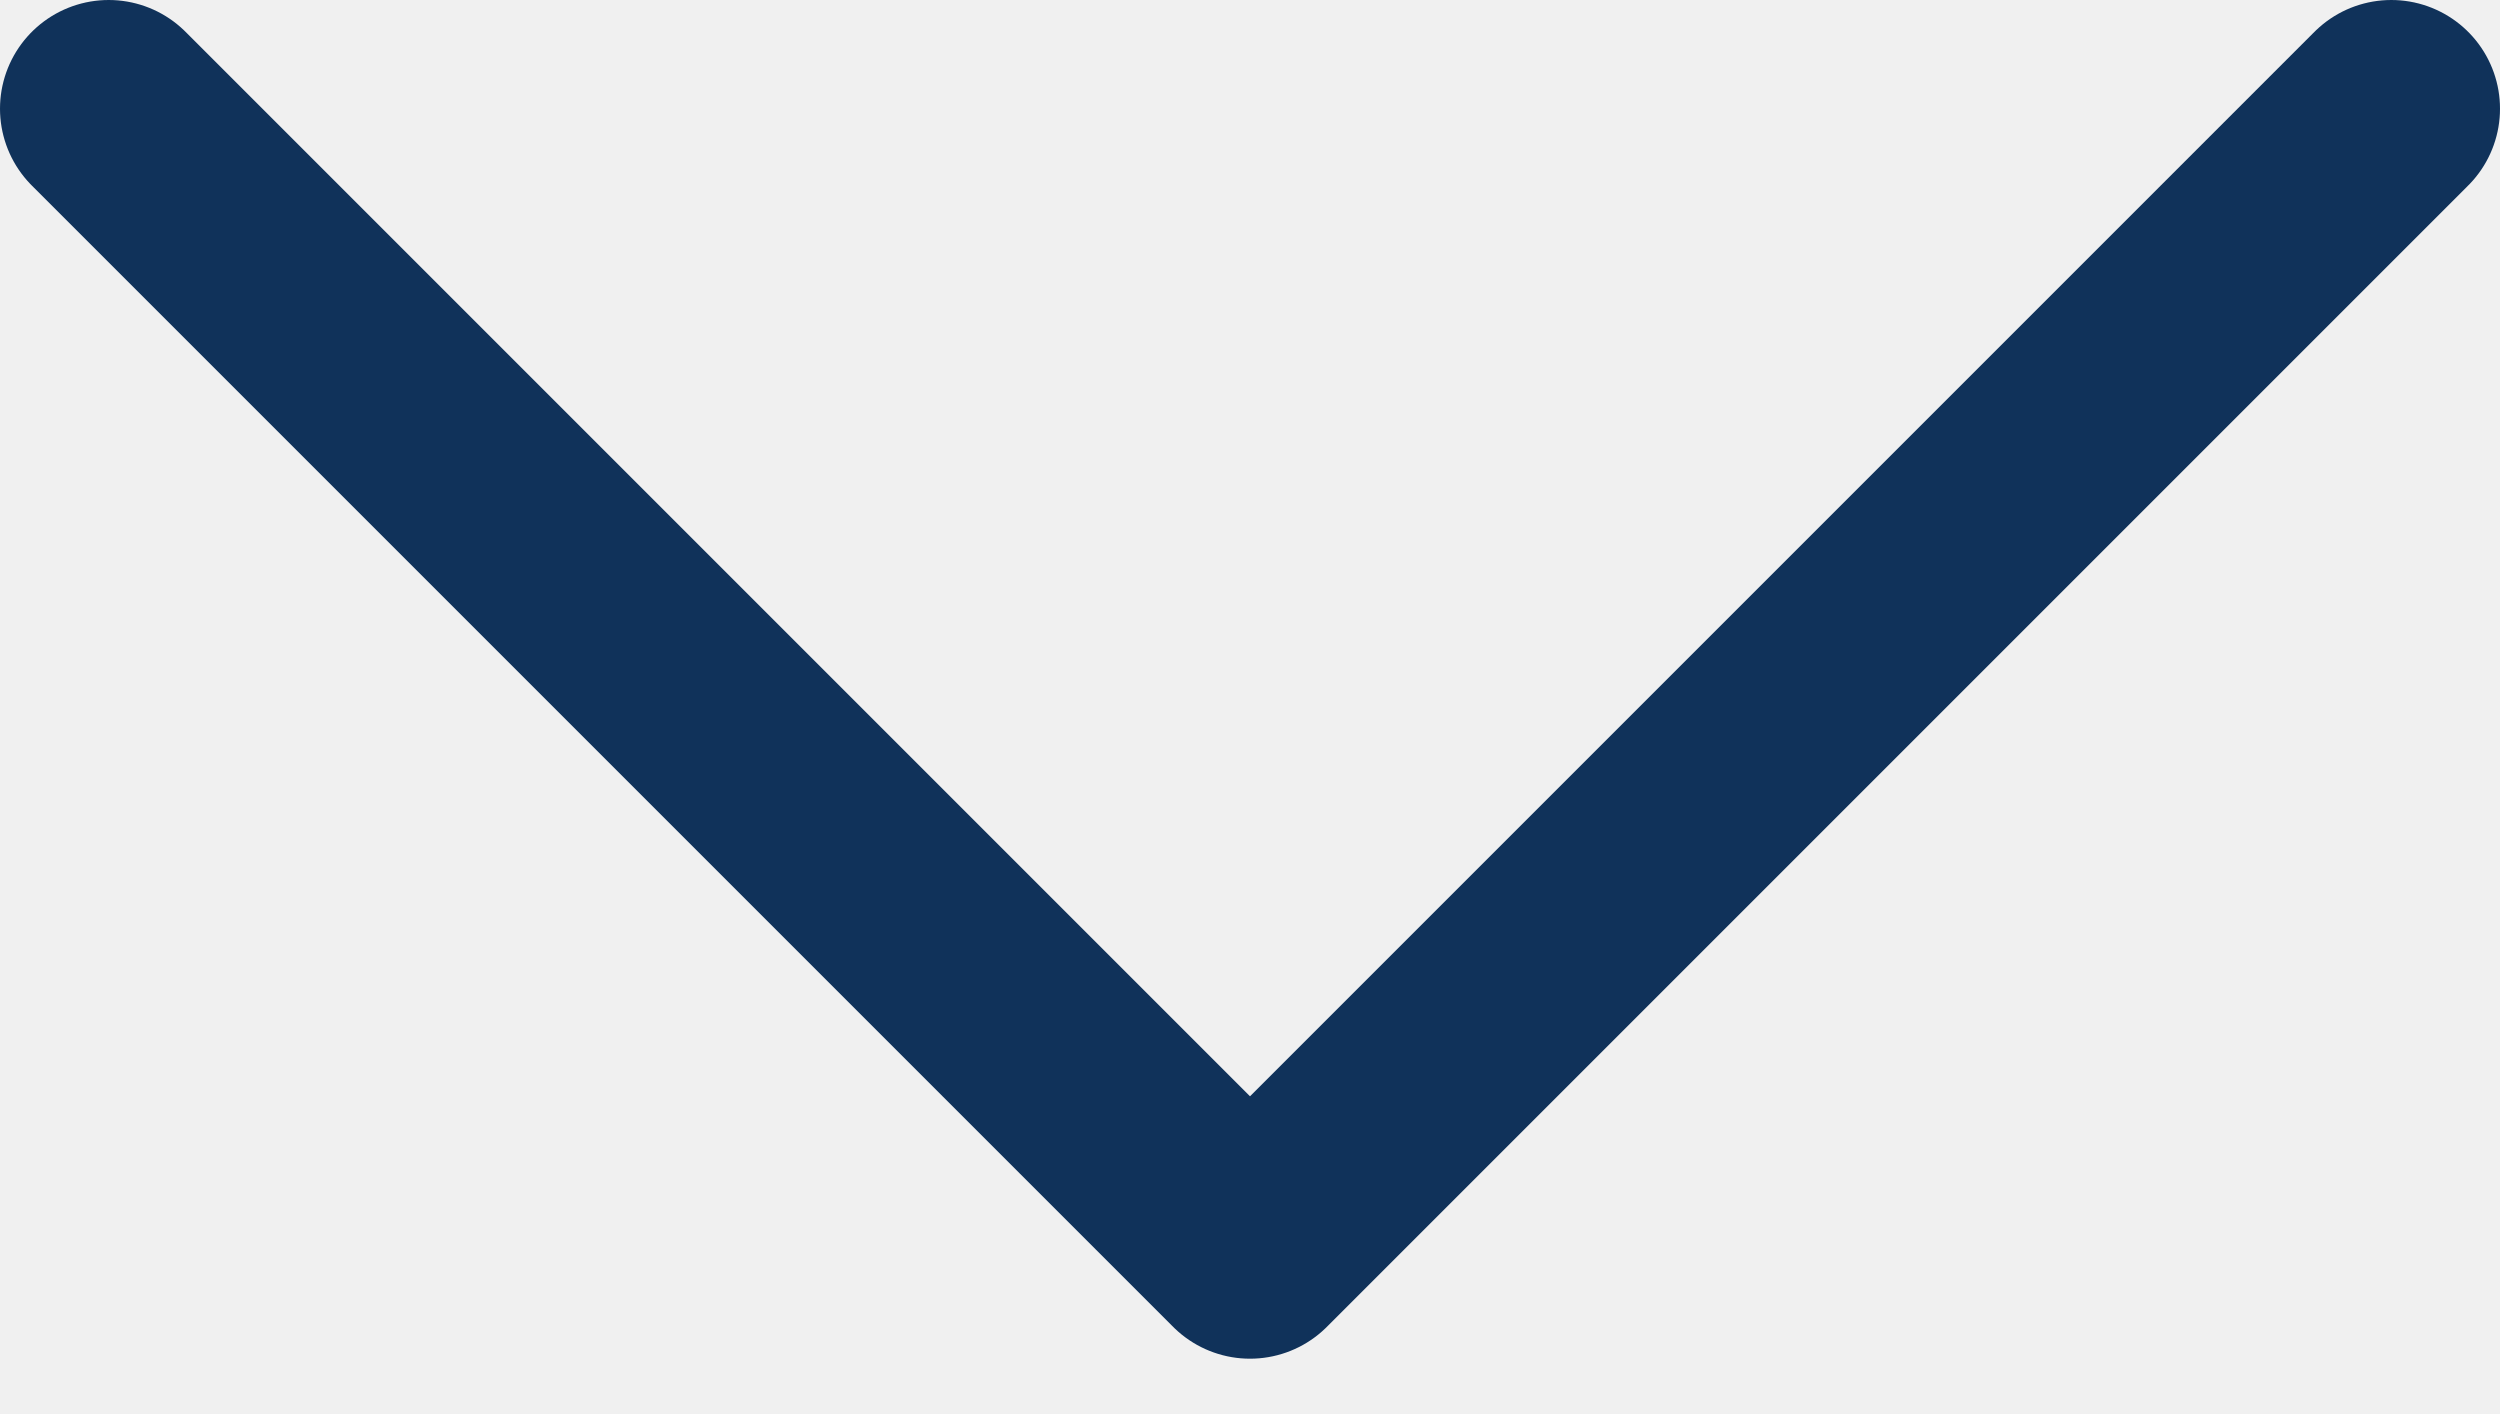
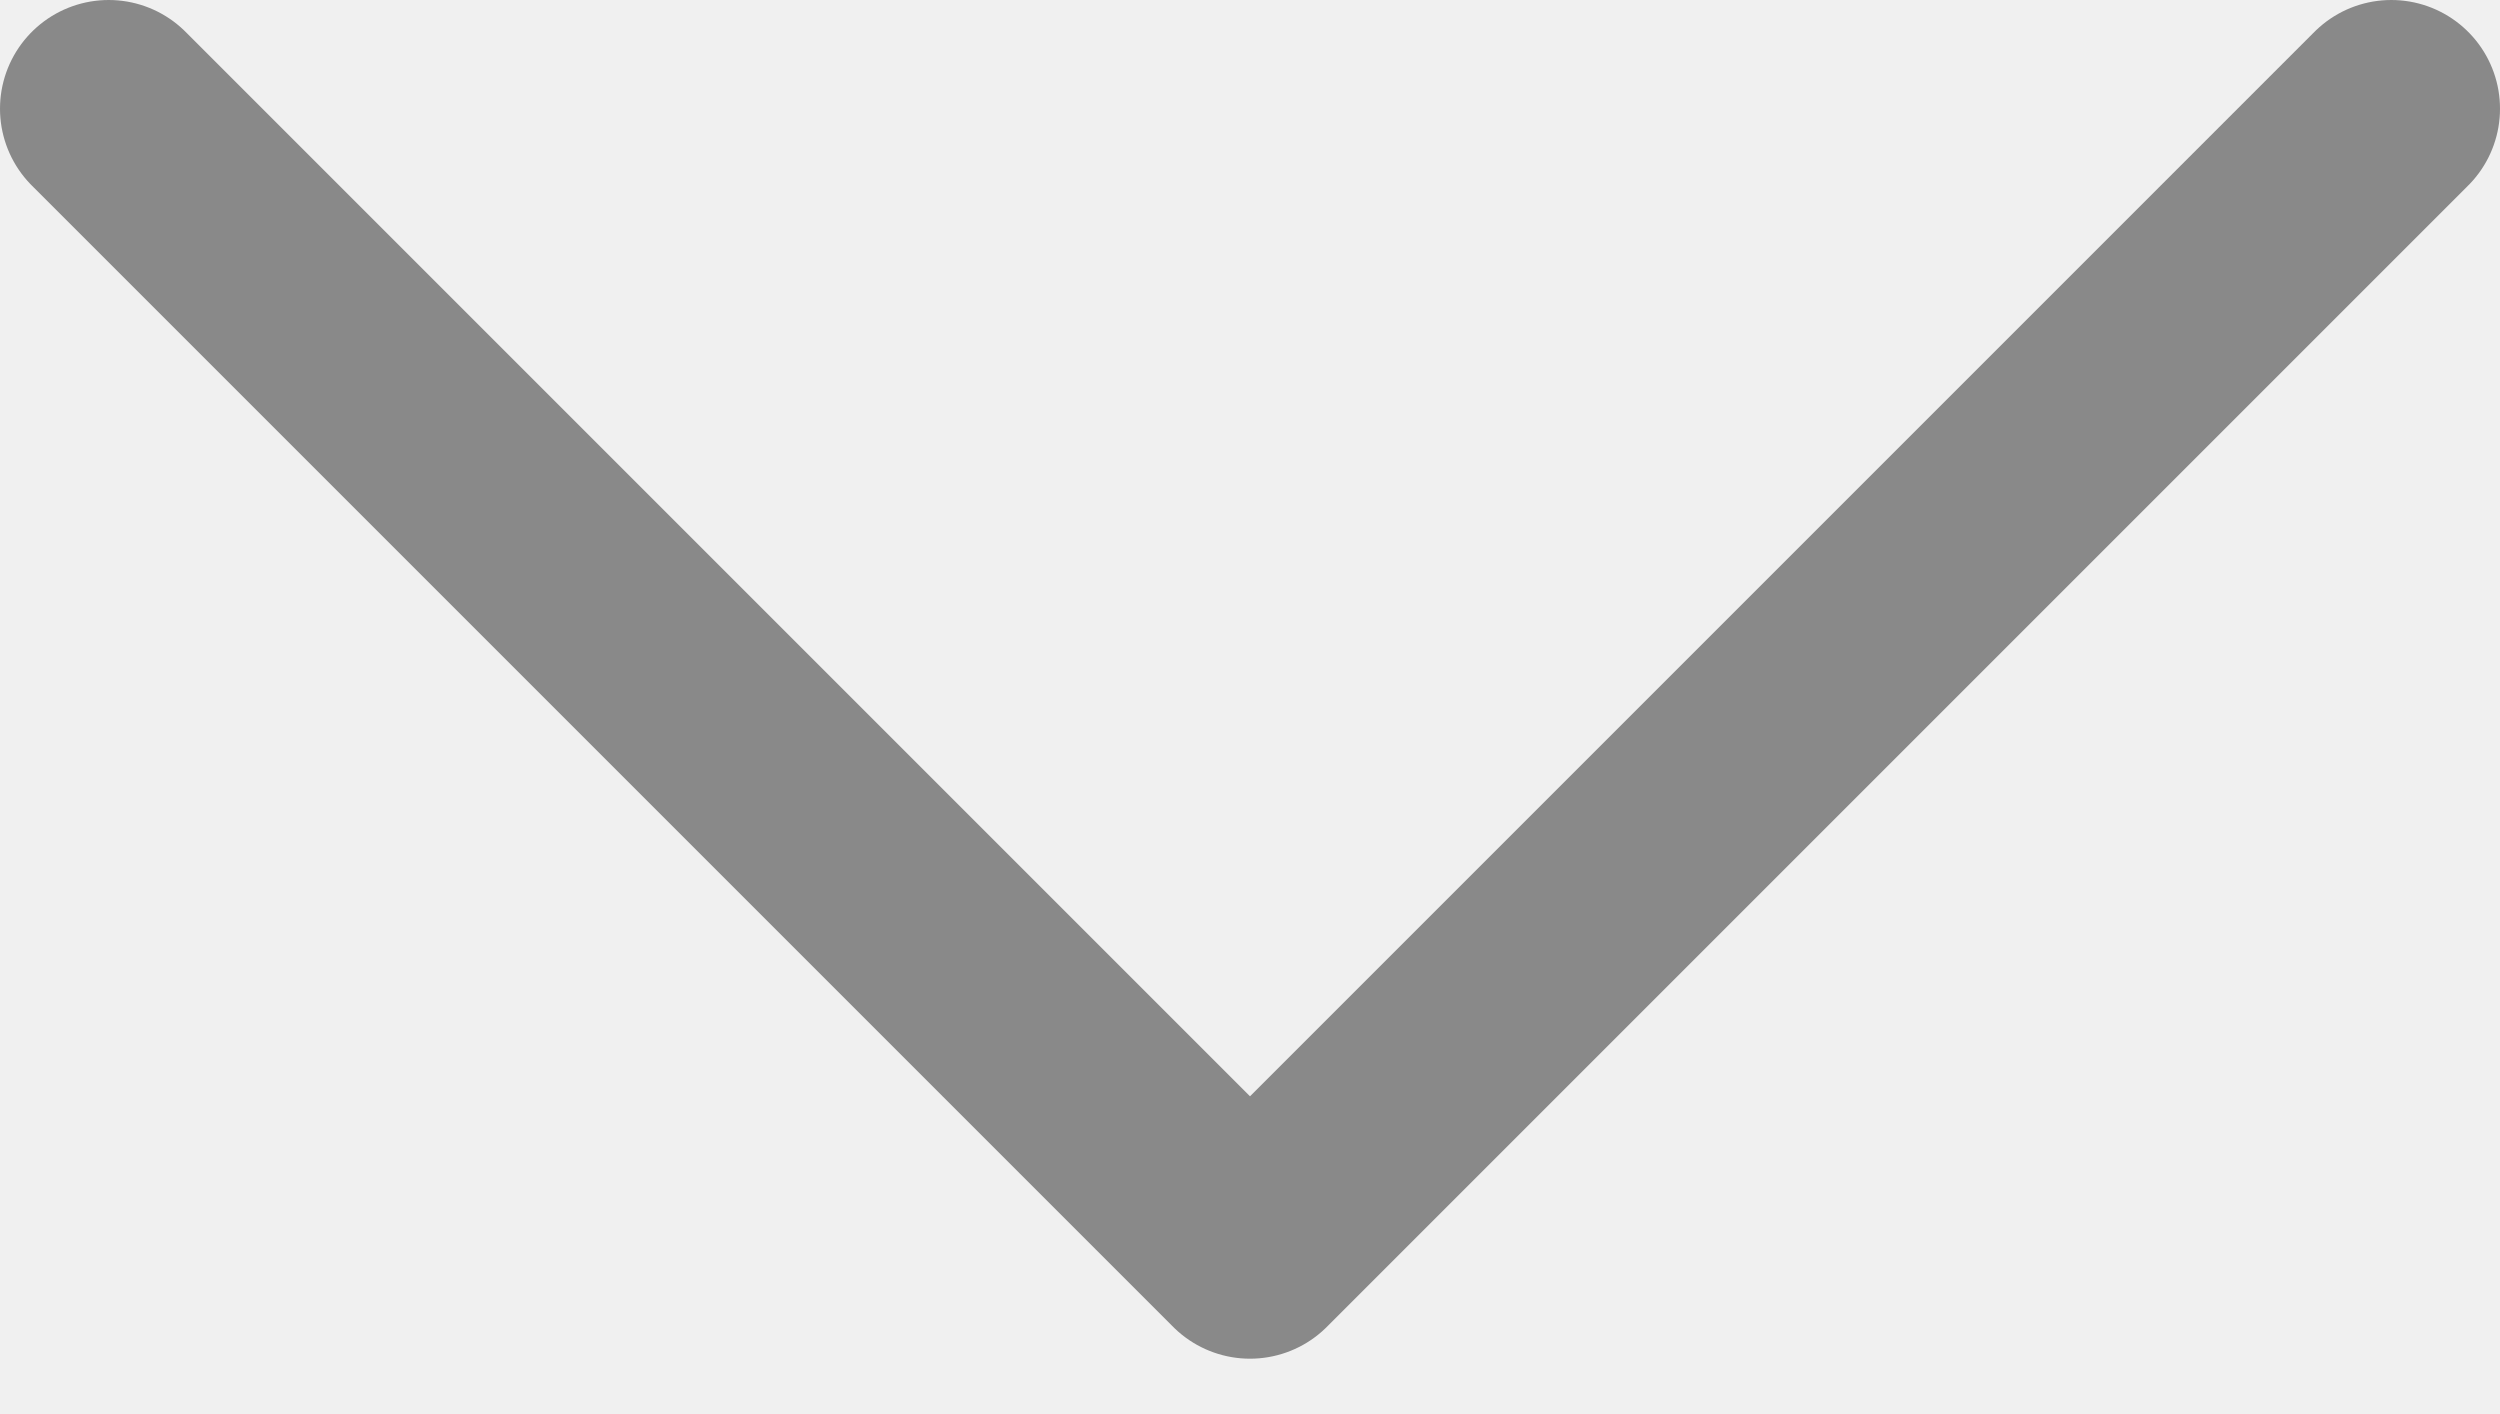
<svg xmlns="http://www.w3.org/2000/svg" width="23" height="13" viewBox="0 0 23 13" fill="none">
-   <path d="M1 1L11.5 11.5L22 1" stroke="#10325A" stroke-width="2" stroke-linecap="round" stroke-linejoin="round" />
+   <g clip-path="url(#clip0_574_526)">
+     <path d="M1 1L11.5 11.5L22 1" stroke="#898989" stroke-width="2" stroke-linecap="round" stroke-linejoin="round" />
+   </g>
+   <defs>
+     <clipPath id="clip0_574_526">
+       <rect width="23" height="13" fill="white" />
+     </clipPath>
+   </defs>
</svg>
